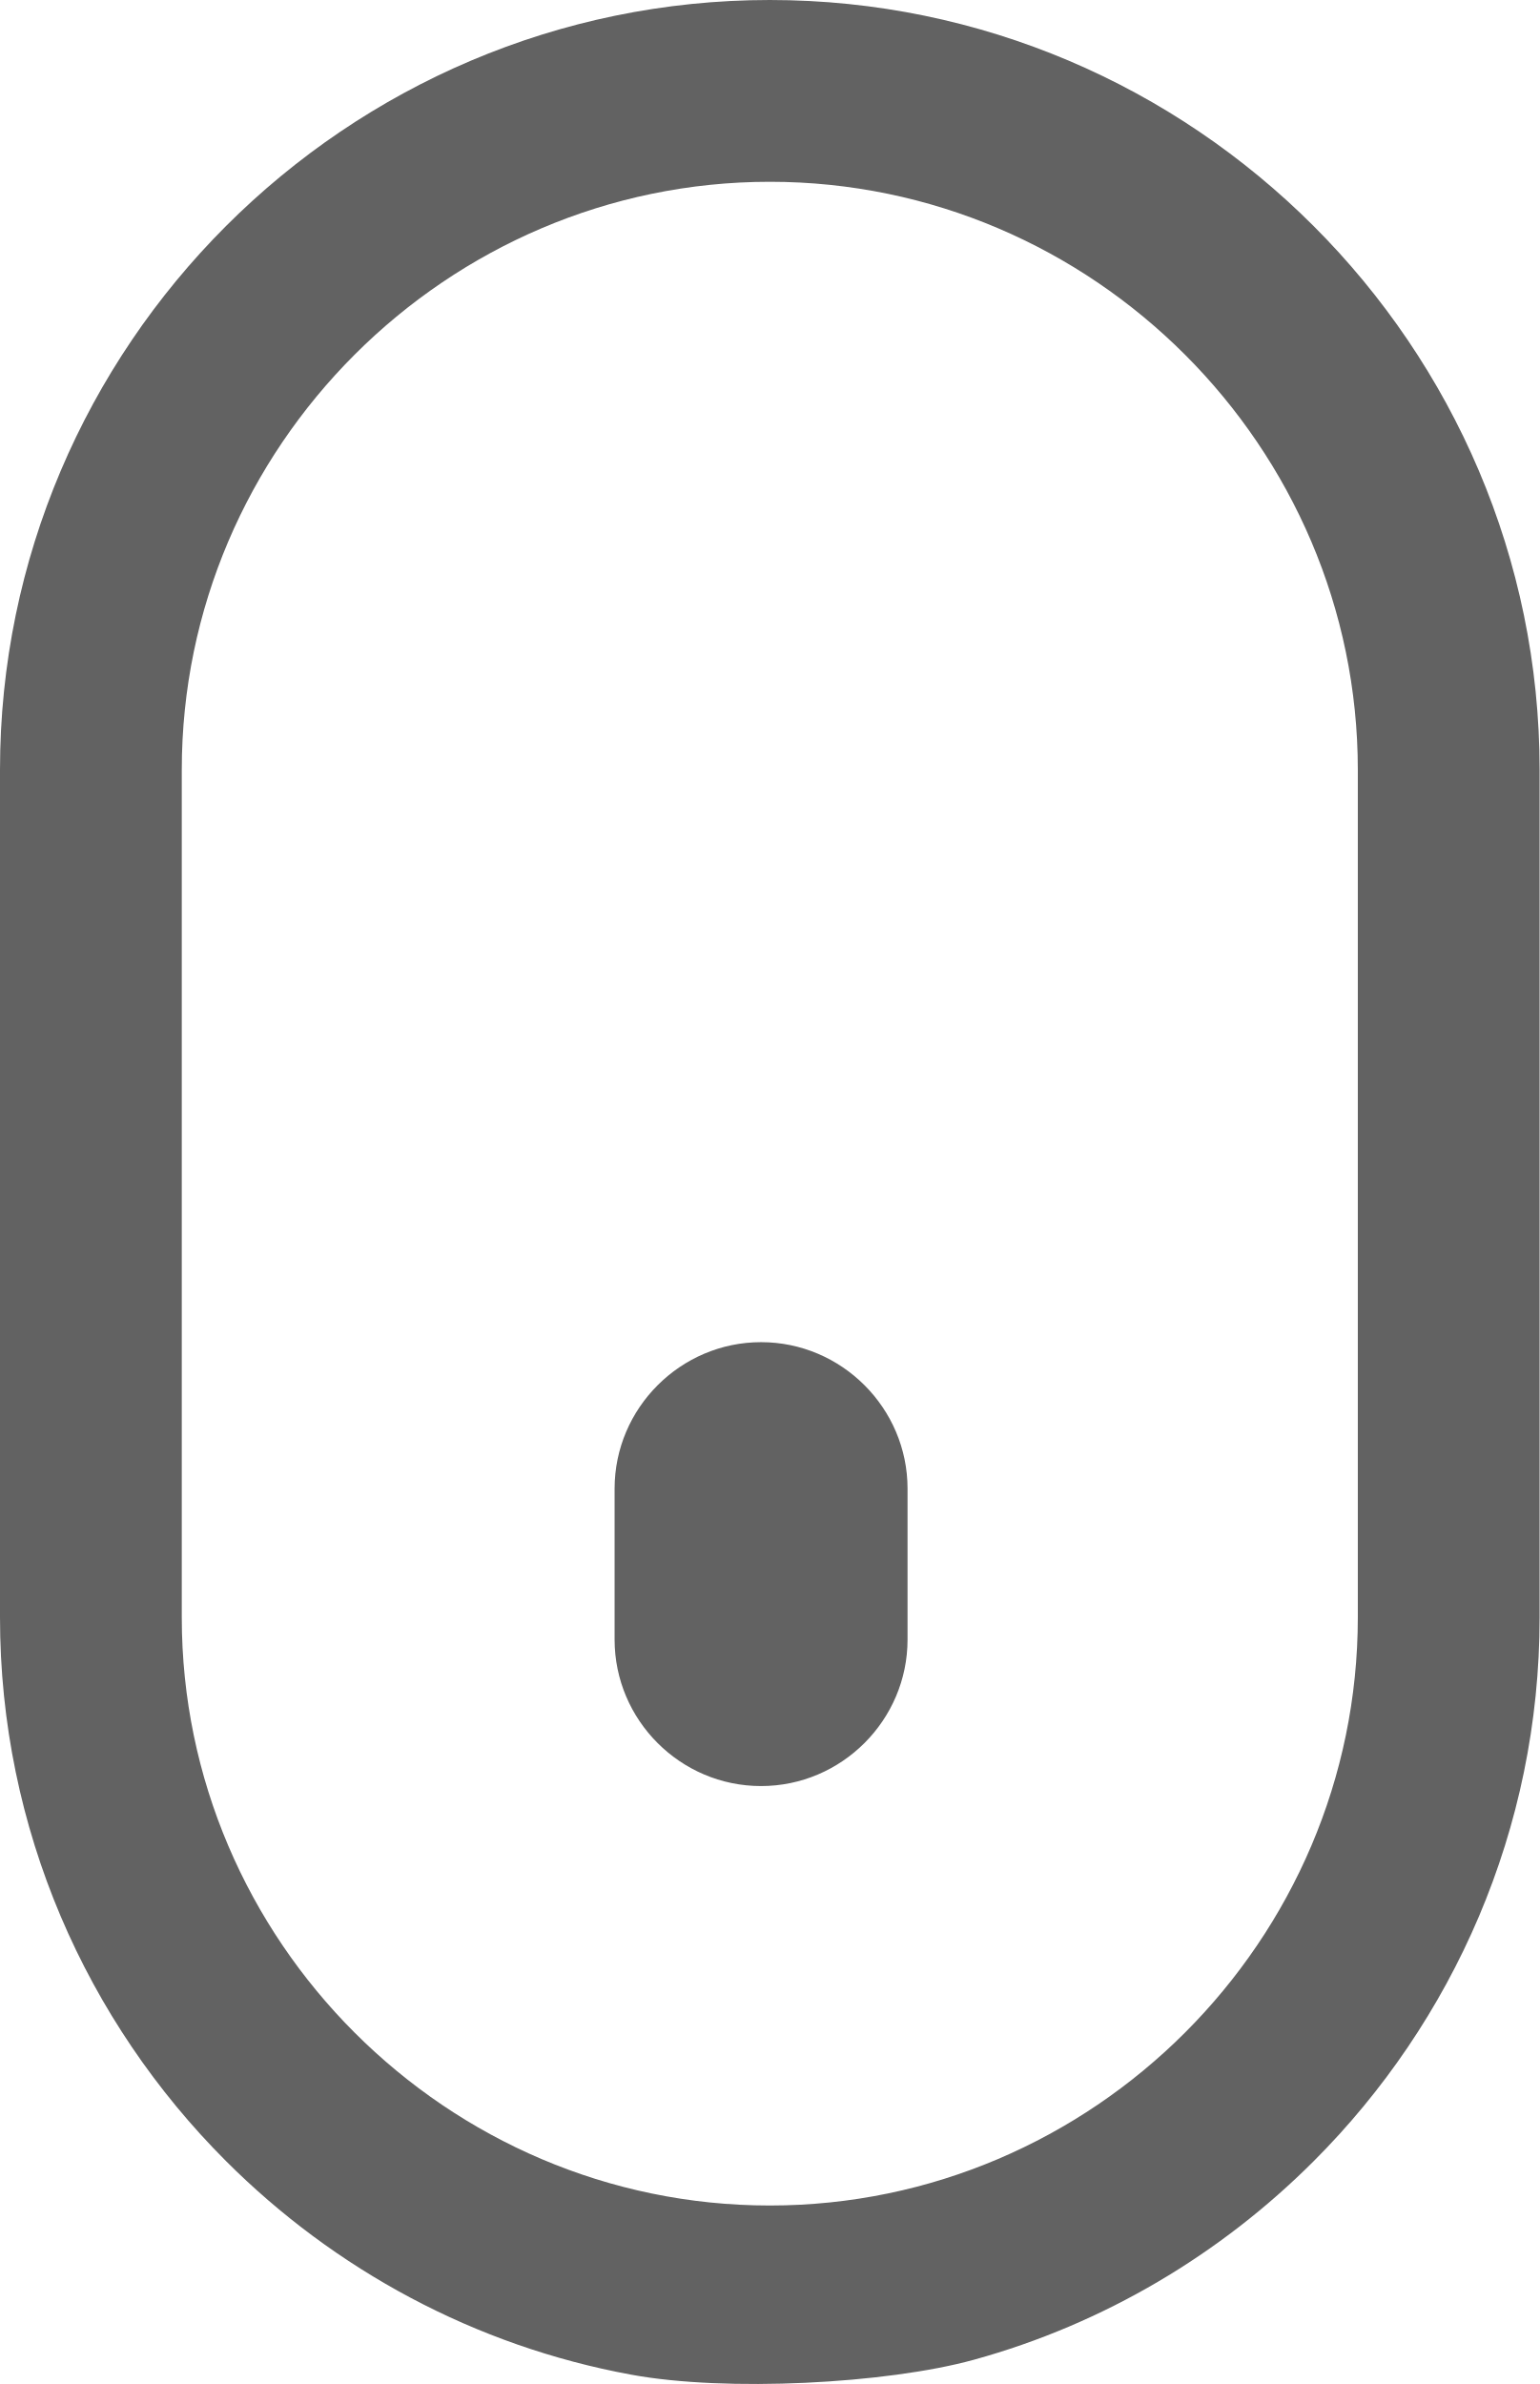
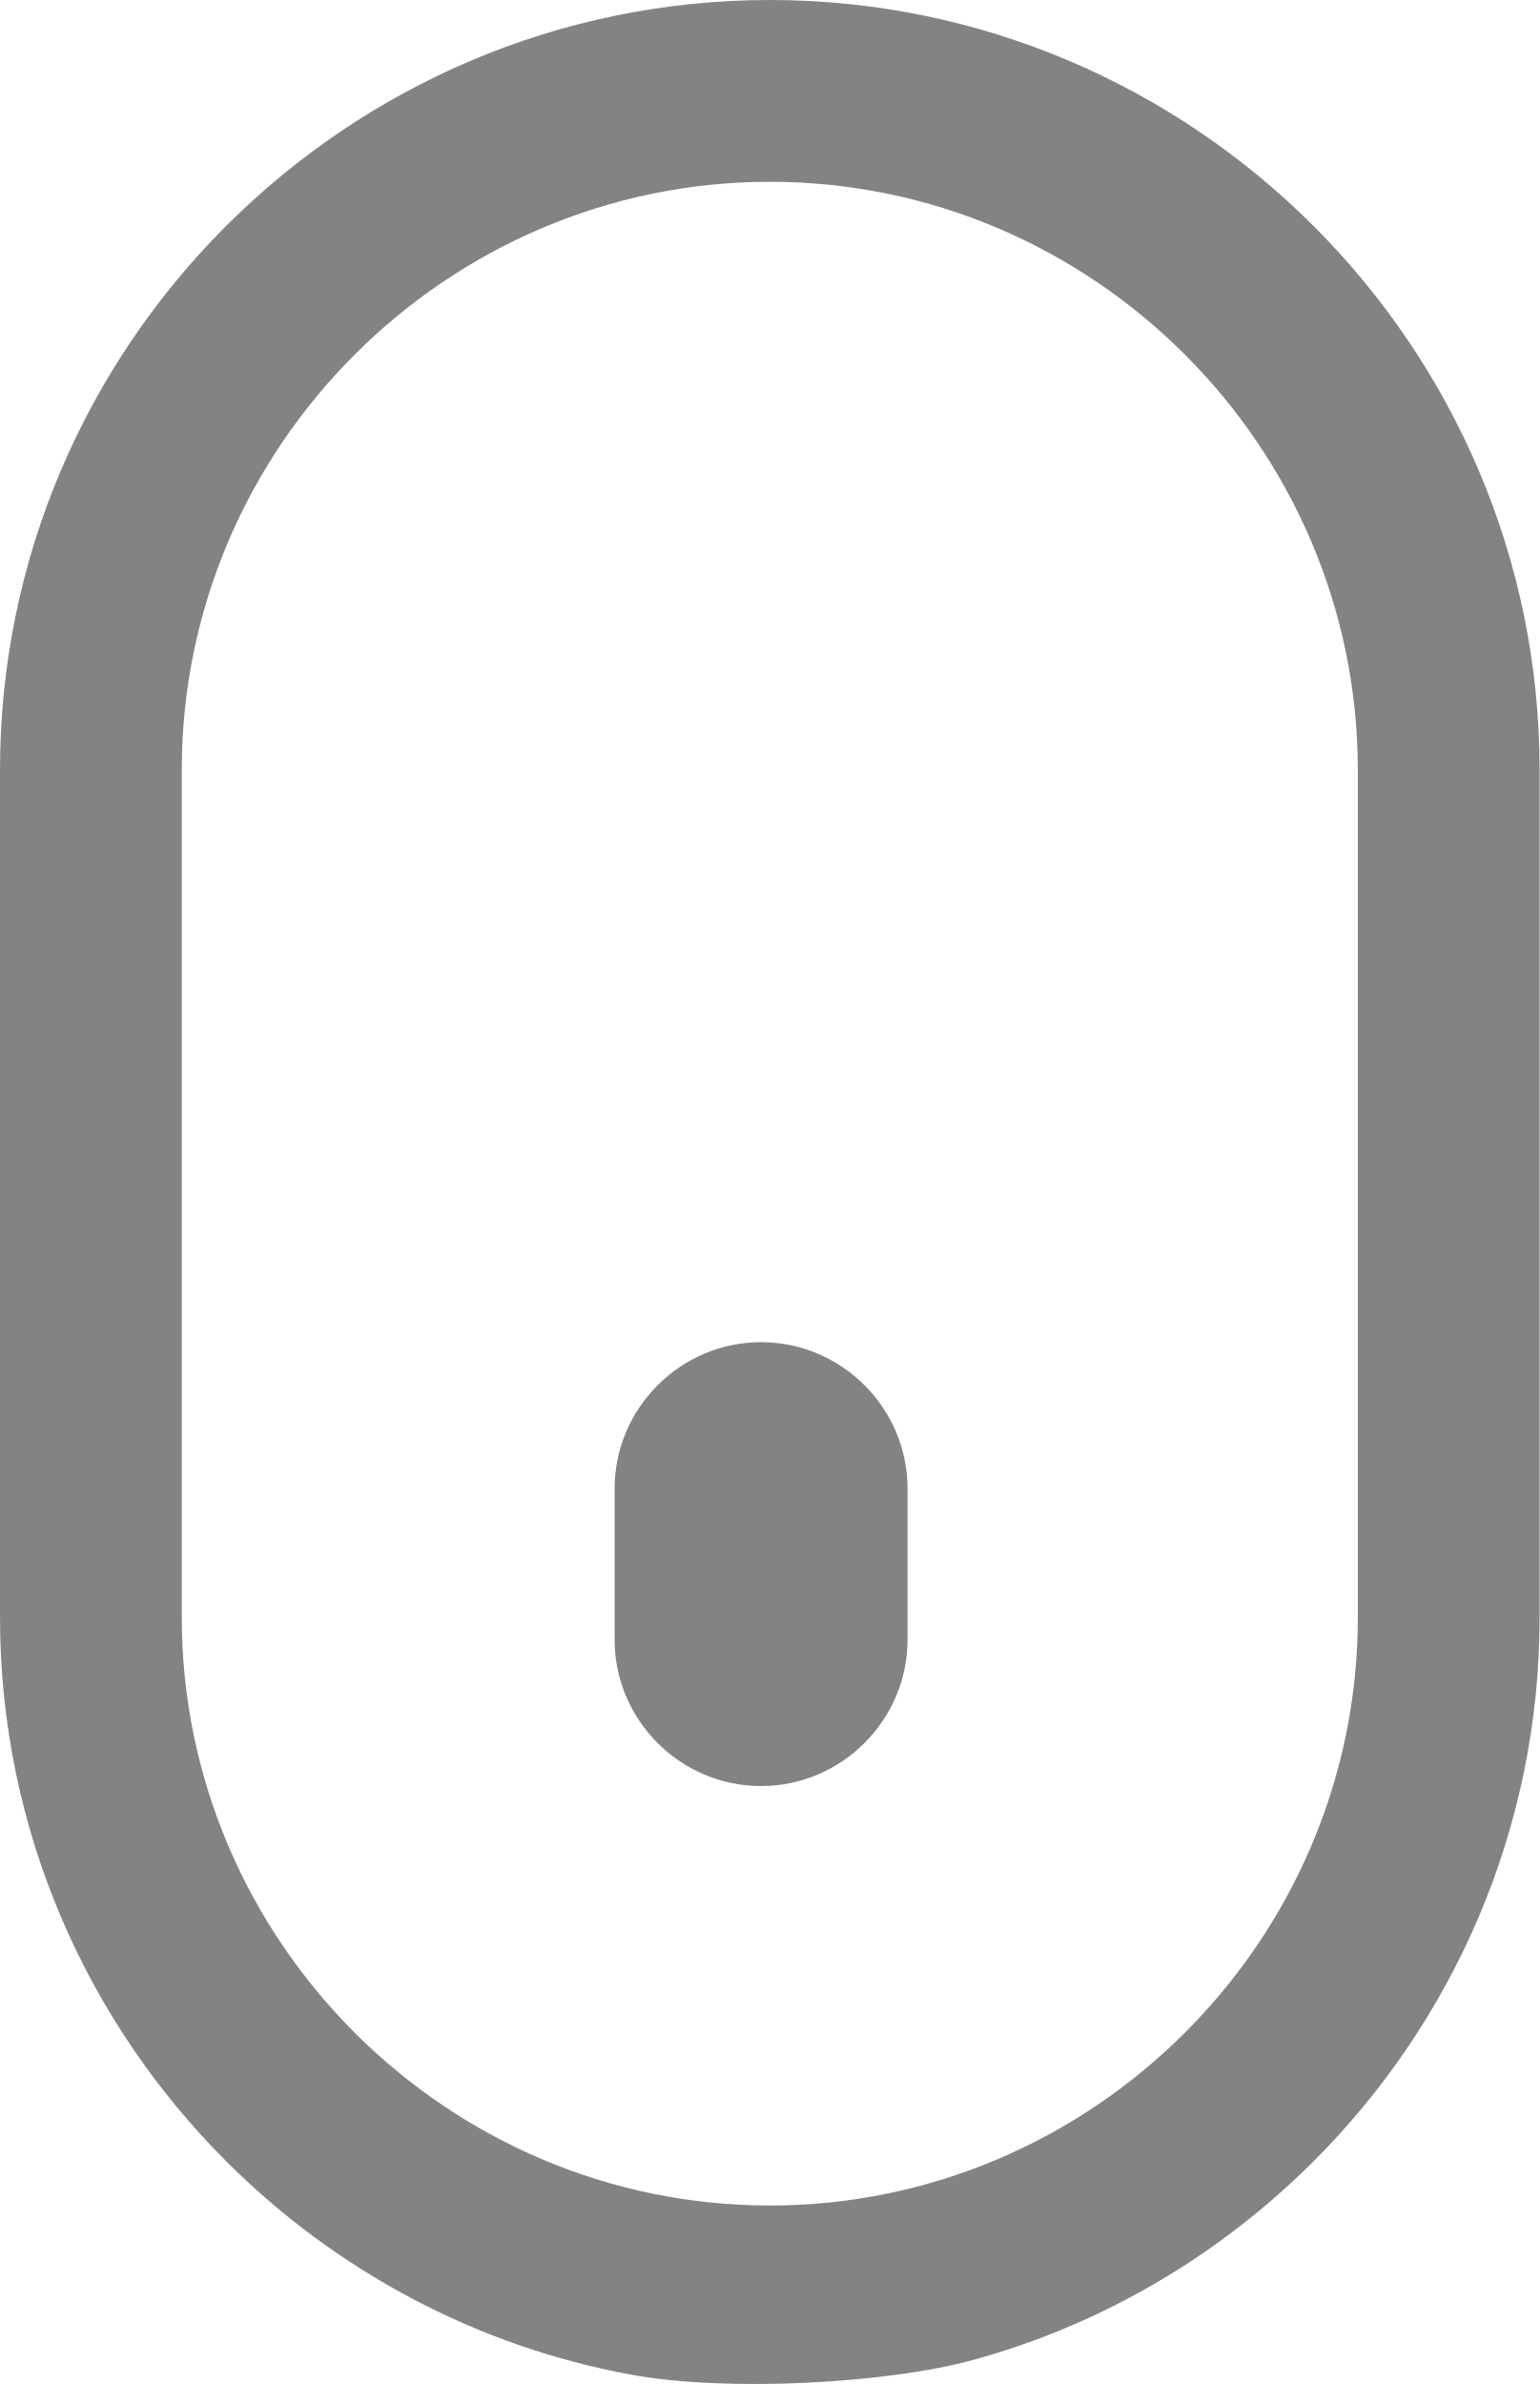
<svg xmlns="http://www.w3.org/2000/svg" version="1.1" id="Layer_1" x="0px" y="0px" viewBox="0 0 79.37 122.88" style="enable-background:new 0 0 79.37 122.88" xml:space="preserve">
-   <g fill="#626262">
+   <g fill="#838383">
    <path d="M50.2,121.63c6.71-1.85,12.72-5.44,17.51-10.23c7.19-7.19,11.65-17.11,11.65-28.03V39.68c0-10.92-4.46-20.84-11.65-28.03 C60.52,4.46,50.6,0,39.68,0C28.77,0,18.84,4.46,11.65,11.65C4.46,18.84,0,28.77,0,39.68v43.68c0,10.92,4.46,20.84,11.65,28.03 c5.59,5.59,12.82,9.53,20.89,11.01C37.42,123.3,45.7,122.87,50.2,121.63L50.2,121.63L50.2,121.63z M39.23,92.06 c4.15,0,7.55-3.4,7.55-7.55v-7.78c0-4.15-3.4-7.55-7.55-7.55c-4.15,0-7.55,3.4-7.55,7.55v7.78C31.68,88.66,35.07,92.06,39.23,92.06 L39.23,92.06z M61.08,104.77c-5.49,5.49-13.07,8.91-21.4,8.91c-8.33,0-15.9-3.41-21.4-8.91c-5.49-5.49-8.91-13.07-8.91-21.4V39.68 c0-8.33,3.41-15.9,8.91-21.4c5.49-5.49,13.07-8.91,21.4-8.91c8.33,0,15.9,3.41,21.4,8.91c5.49,5.49,8.91,13.07,8.91,21.4v43.68 C69.99,91.7,66.58,99.27,61.08,104.77L61.08,104.77L61.08,104.77z" />
  </g>
</svg>
